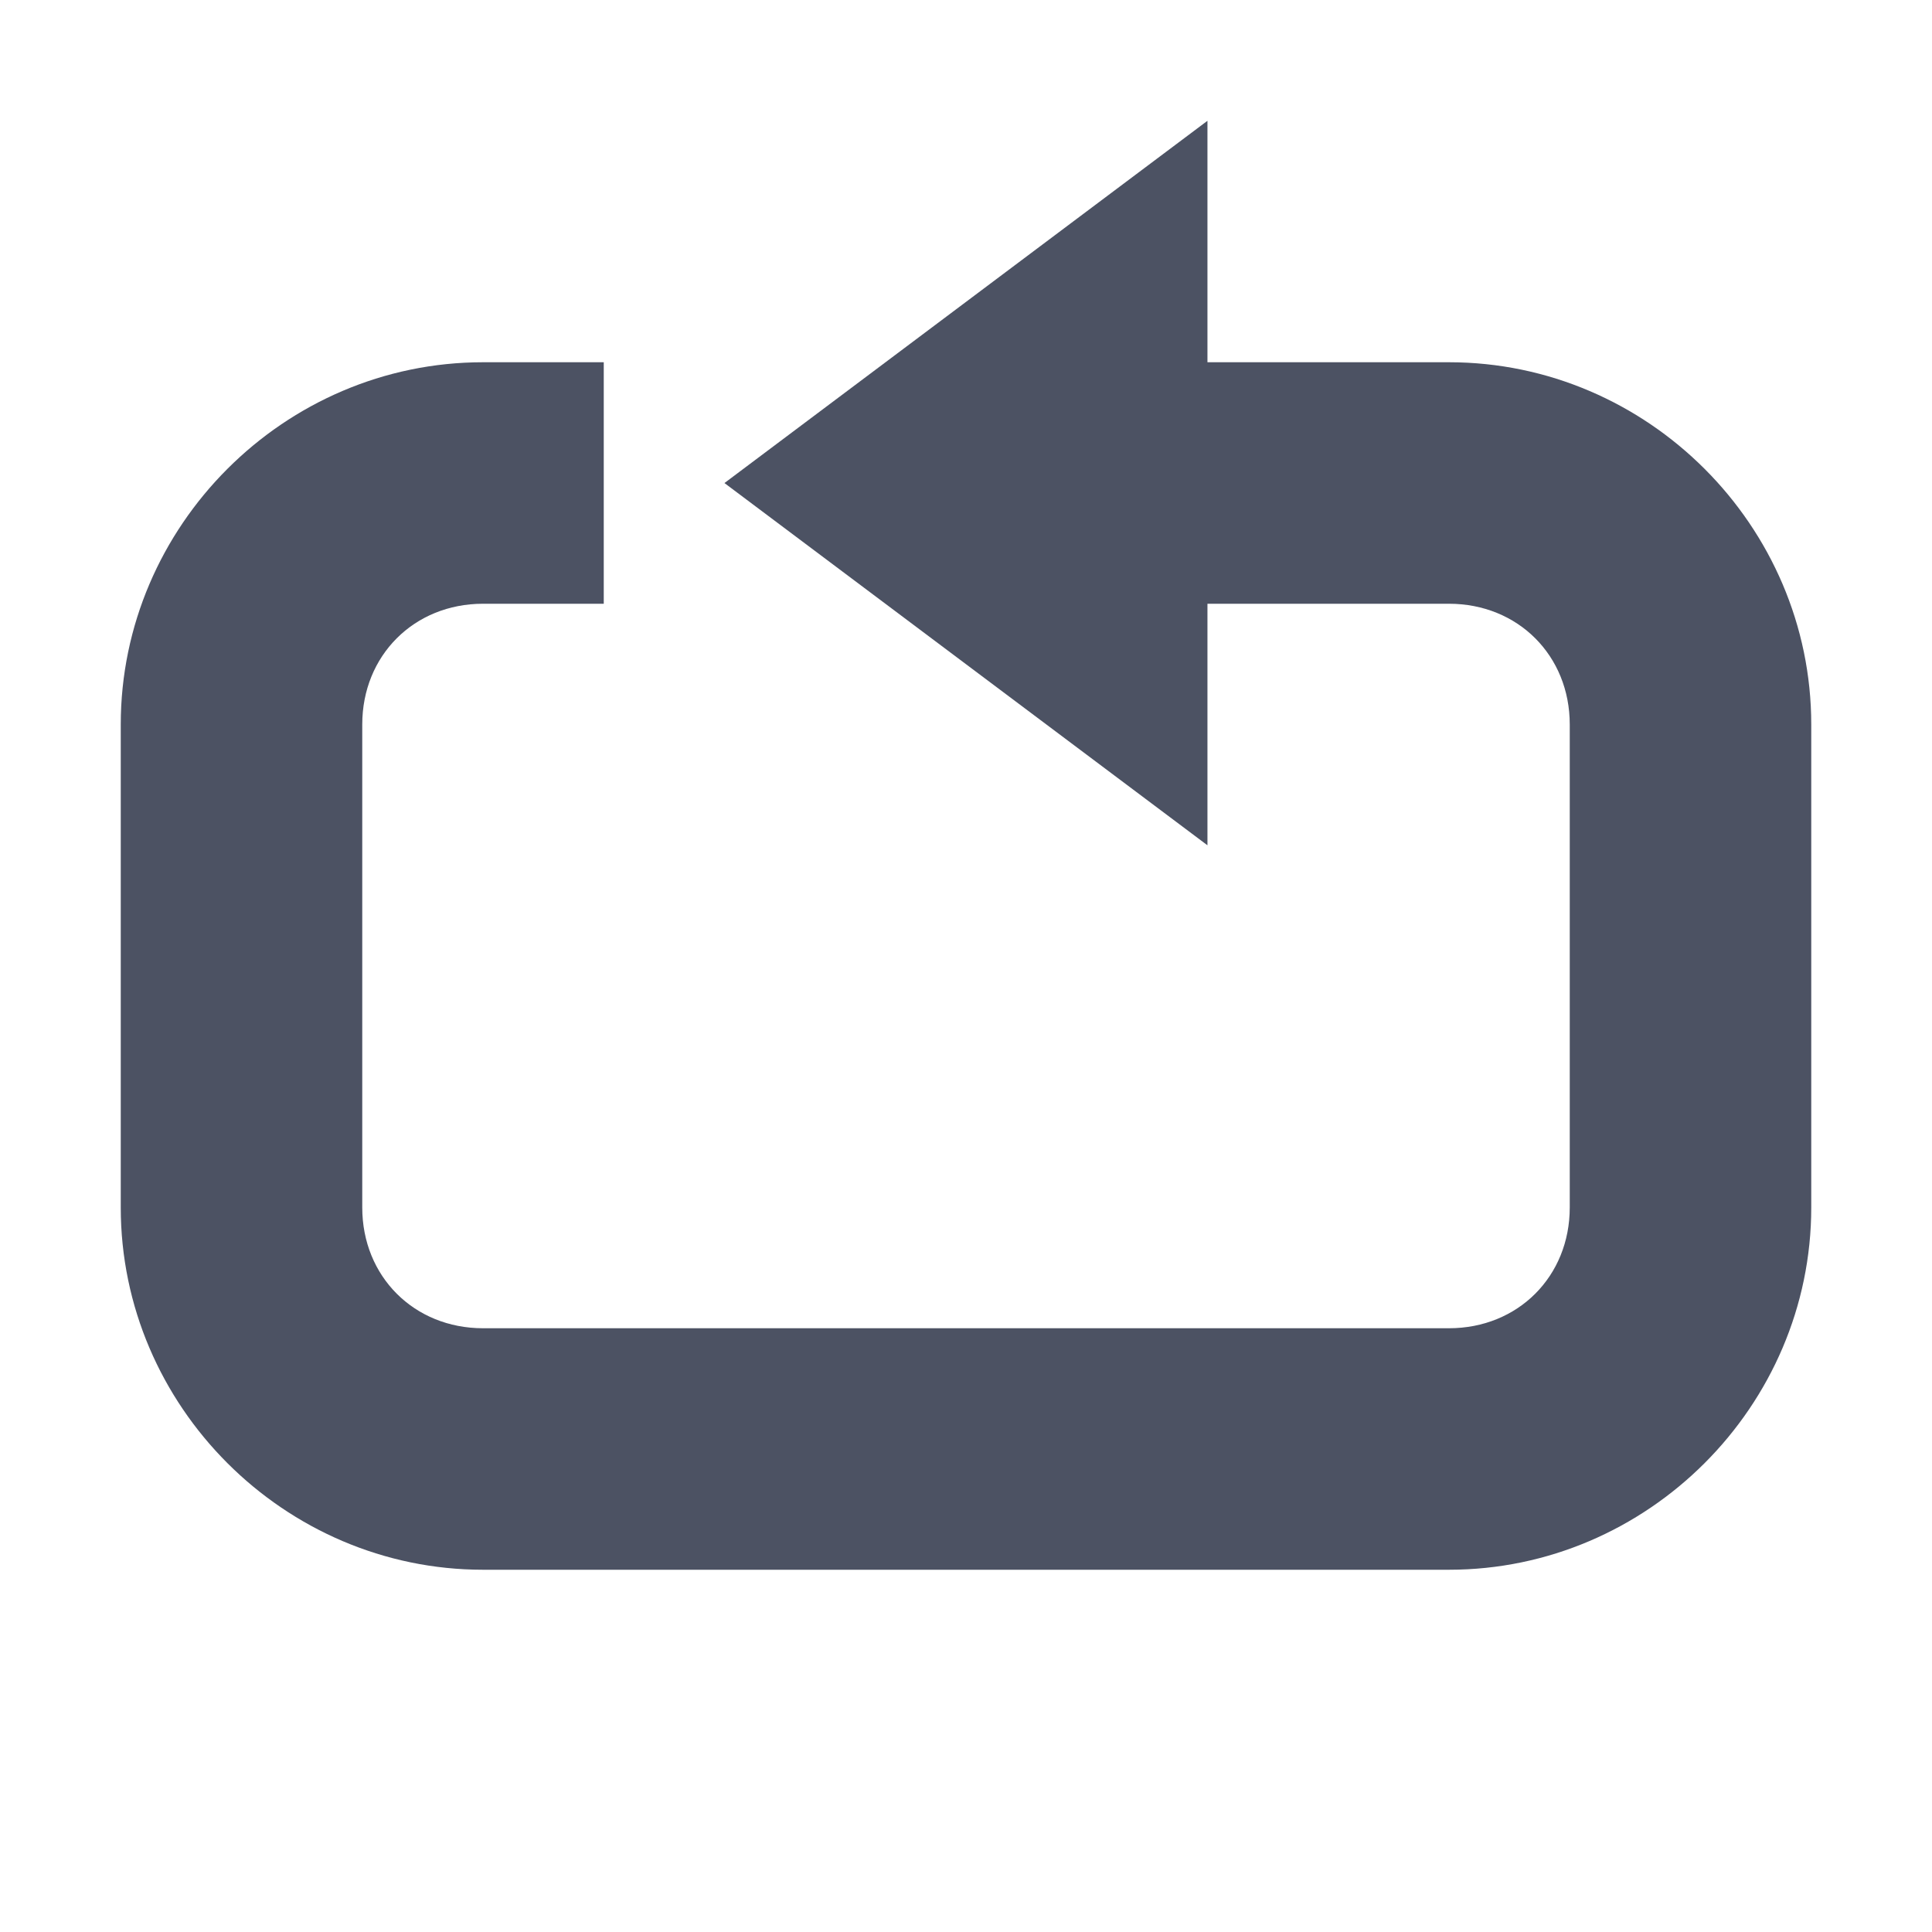
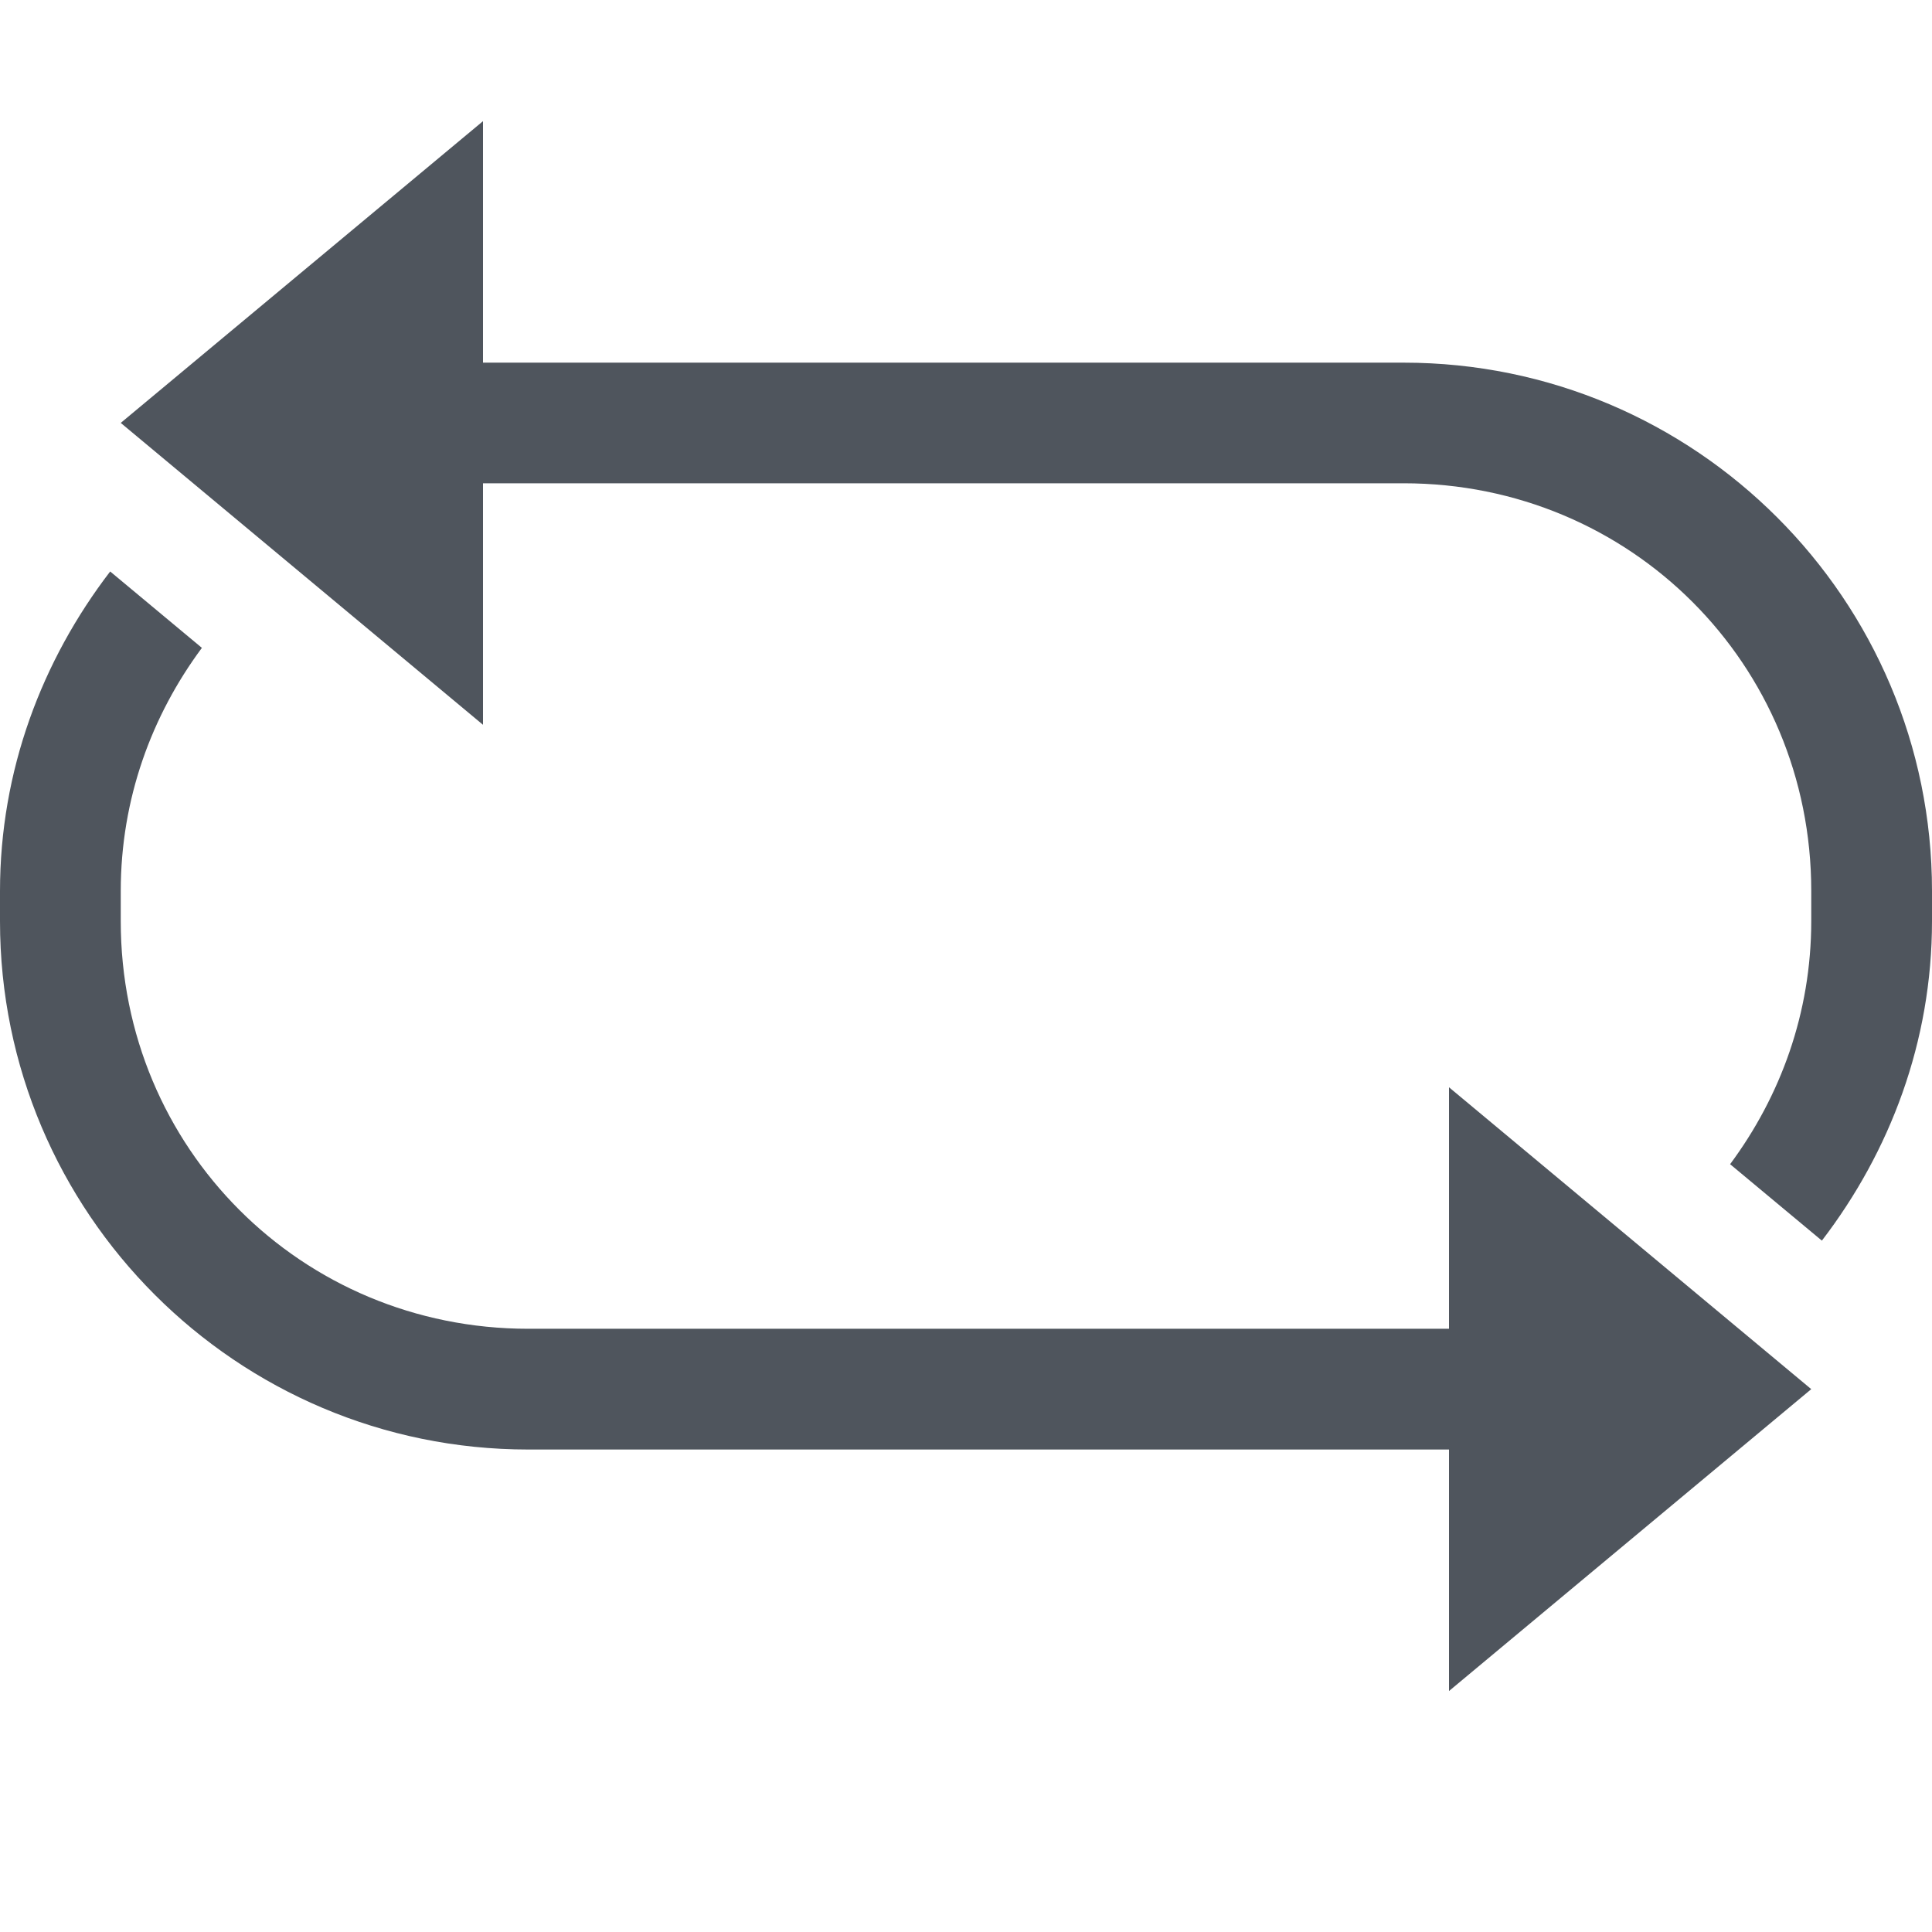
<svg xmlns="http://www.w3.org/2000/svg" xmlns:ns1="http://www.openswatchbook.org/uri/2009/osb" height="16" id="svg7384" style="enable-background:new" version="1.1" width="16">
  <defs id="defs7386">
+     <linearGradient id="linearGradient6882" ns1:paint="solid">
+       <stop id="stop6884" offset="0" style="stop-color:#555555;stop-opacity:1;" />
+     </linearGradient>
    <linearGradient id="linearGradient5606" ns1:paint="solid">
      <stop id="stop5608" offset="0" style="stop-color:#000000;stop-opacity:1;" />
    </linearGradient>
    <filter id="filter7554" style="color-interpolation-filters:sRGB">
      <feBlend id="feBlend7556" in2="BackgroundImage" mode="darken" />
    </filter>
  </defs>
-   <g id="layer9" style="display:inline" transform="translate(-425.0004,295.0034)">
-     <g id="g6207" style="fill:#bebebe;fill-opacity:1" transform="matrix(-1,0,0,1,482.0002,-572.0034)">
-       <path d="m 180,219 c -1.645,0 -3,1.355 -3,3 l 0,4 c 0,1.645 1.355,3 3,3 l 1,0 0.656,0 3.344,0 3,0 c 1.645,0 3,-1.355 3,-3 l 0,-4 c 0,-1.645 -1.355,-3 -3,-3 l -0.25,0 -0.75,0 0,0.5 0,1 0,0.5 0.75,0 0.25,0 c 0.571,0 1,0.429 1,1 l 0,4 c 0,0.571 -0.429,1 -1,1 l -3,0 -3.344,0 -0.656,0 -1,0 c -0.571,0 -1,-0.429 -1,-1 l 0,-4 c 0,-0.571 0.429,-1 1,-1 l 3,0 0,-2 -3,0 z" id="path6209" style="color:#000000;text-indent:0;text-transform:none;block-progression:tb;fill:#4c5263;fill-opacity:1" transform="translate(-135.0002,61)" />
-     </g>
-     <path d="m 431,-291.003 4,-3 0,6 z" id="path6211" style="fill:#4c5263;fill-opacity:1;stroke:none" />
+   <g id="layer9" style="display:inline" transform="translate(-1157,95.00336)">
+     <path d="m 1161,-94 v 2 h 7.625 c 2.415,0 4.375,1.96 4.375,4.375 v 0.25 c 0,0.999 -0.348,1.91 -0.912,2.646 l -0.76,-0.633 c 0.417,-0.562 0.672,-1.252 0.672,-2.014 v -0.25 c 0,-1.878 -1.497,-3.375 -3.375,-3.375 h -7.625 v 2 l -3,-2.5 z m -3.088,3.729 0.76,0.633 c -0.417,0.562 -0.672,1.252 -0.672,2.014 v 0.25 c 0,1.878 1.497,3.375 3.375,3.375 h 7.625 v -2 l 3,2.5 -3,2.5 v -2 h -7.625 c -2.415,0 -4.375,-1.96 -4.375,-4.375 v -0.25 c 0,-0.999 0.348,-1.91 0.912,-2.646 z" id="path7237" style="color:#000000;font-style:normal;font-variant:normal;font-weight:normal;font-stretch:normal;font-size:medium;line-height:normal;font-family:sans-serif;font-variant-ligatures:normal;font-variant-position:normal;font-variant-caps:normal;font-variant-numeric:normal;font-variant-alternates:normal;font-feature-settings:normal;text-indent:0;text-align:start;text-decoration:none;text-decoration-line:none;text-decoration-style:solid;text-decoration-color:#000000;letter-spacing:normal;word-spacing:normal;text-transform:none;writing-mode:lr-tb;direction:ltr;text-orientation:mixed;dominant-baseline:auto;baseline-shift:baseline;text-anchor:start;white-space:normal;shape-padding:0;clip-rule:nonzero;display:inline;overflow:visible;visibility:visible;opacity:1;isolation:auto;mix-blend-mode:normal;color-interpolation:sRGB;color-interpolation-filters:linearRGB;solid-color:#000000;solid-opacity:1;vector-effect:none;fill:#4f555d;fill-opacity:1;fill-rule:evenodd;stroke:none;stroke-width:1px;stroke-linecap:butt;stroke-linejoin:miter;stroke-miterlimit:4;stroke-dasharray:none;stroke-dashoffset:0;stroke-opacity:1;color-rendering:auto;image-rendering:auto;shape-rendering:auto;text-rendering:auto;enable-background:accumulate" />
  </g>
-   <g id="layer10" style="display:inline;filter:url(#filter7554)" transform="translate(-425.0004,295.0034)" />
-   <g id="layer1" style="display:inline" transform="translate(-184.0002,-321.9966)" />
-   <g id="layer14" style="display:inline" transform="translate(-425.0004,295.0034)" />
-   <g id="layer15" style="display:inline" transform="translate(-425.0004,295.0034)" />
-   <g id="g71291" style="display:inline" transform="translate(-425.0004,295.0034)" />
-   <g id="layer2" style="display:inline" transform="translate(-184.0002,-171.9966)" />
-   <g id="g6058" style="display:inline" transform="translate(-184.0002,-171.9966)" />
-   <g id="layer12" style="display:inline" transform="translate(-425.0004,295.0034)" />
+   <g id="layer10" style="display:inline;filter:url(#filter7554)" transform="translate(-1157,95.00336)" />
+   <g id="layer1" style="display:inline" transform="translate(-916,-521.9966)" />
+   <g id="layer14" style="display:inline" transform="translate(-1157,95.00336)" />
+   <g id="layer15" style="display:inline" transform="translate(-1157,95.00336)" />
+   <g id="g71291" style="display:inline" transform="translate(-1157,95.00336)" />
+   <g id="layer2" style="display:inline" transform="translate(-916,-371.9966)" />
+   <g id="layer12" style="display:inline" transform="translate(-1157,95.00336)" />
+   <g id="layer3" transform="translate(-916,-631.9966)" />
</svg>
